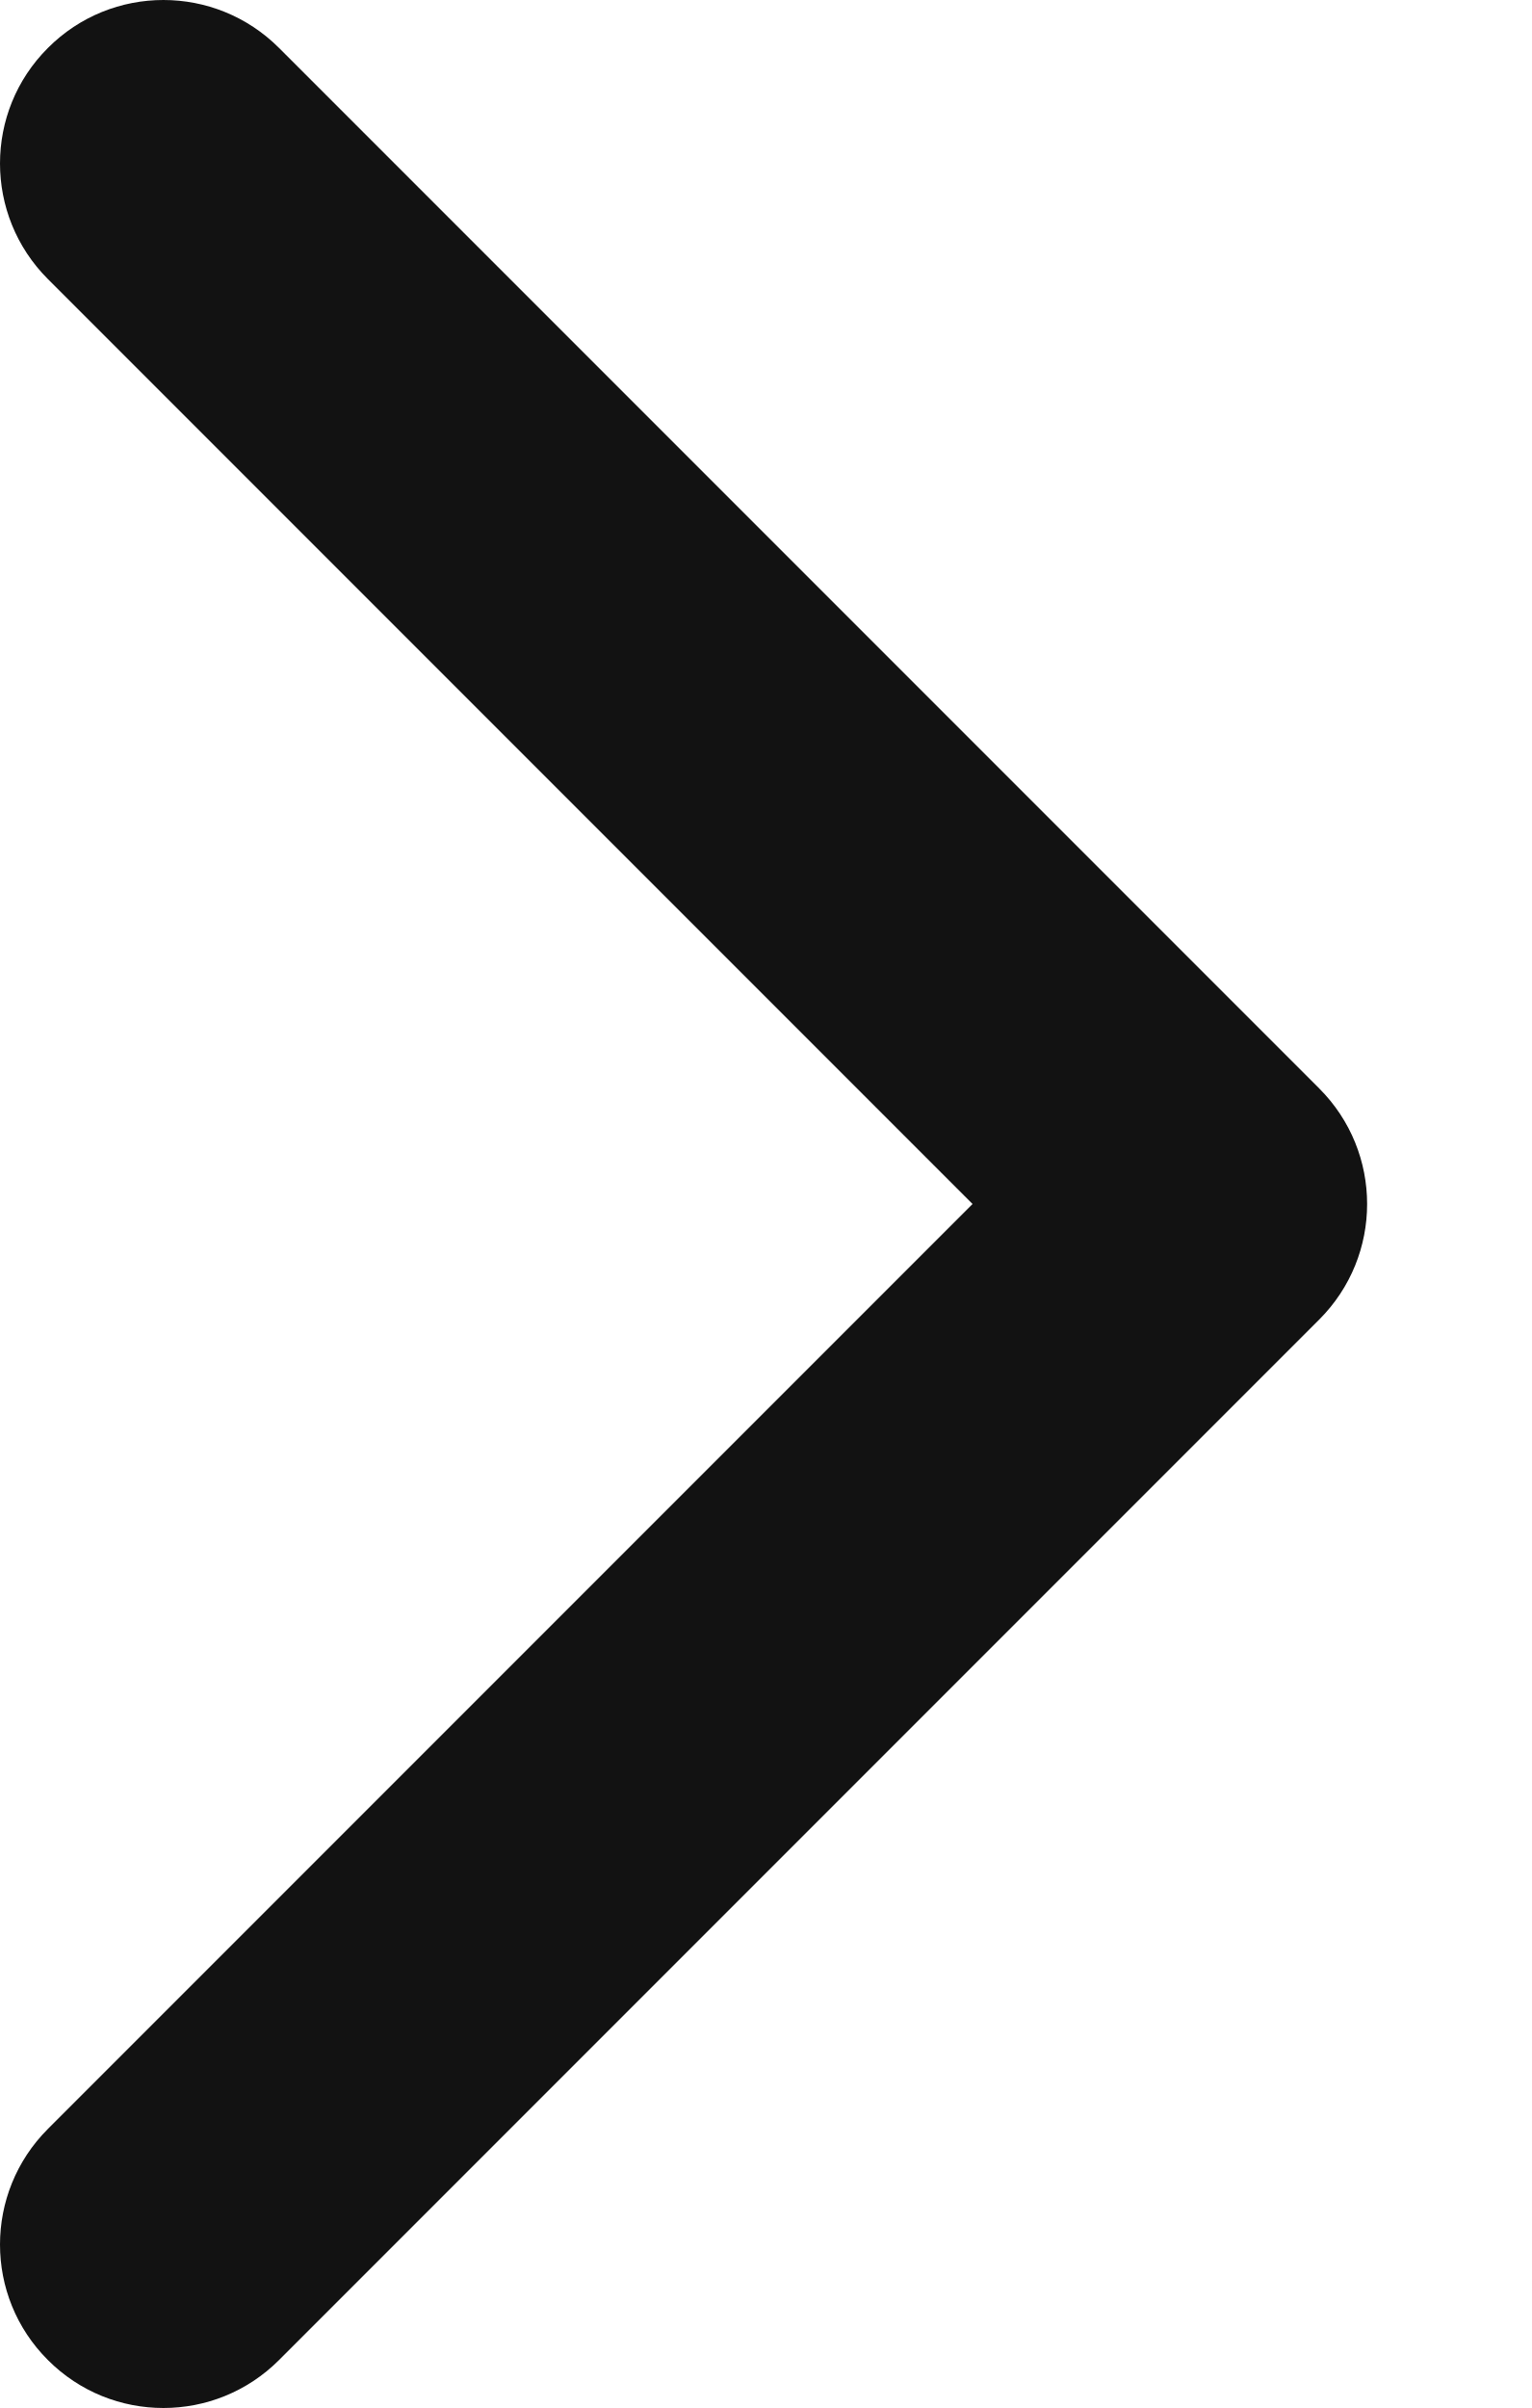
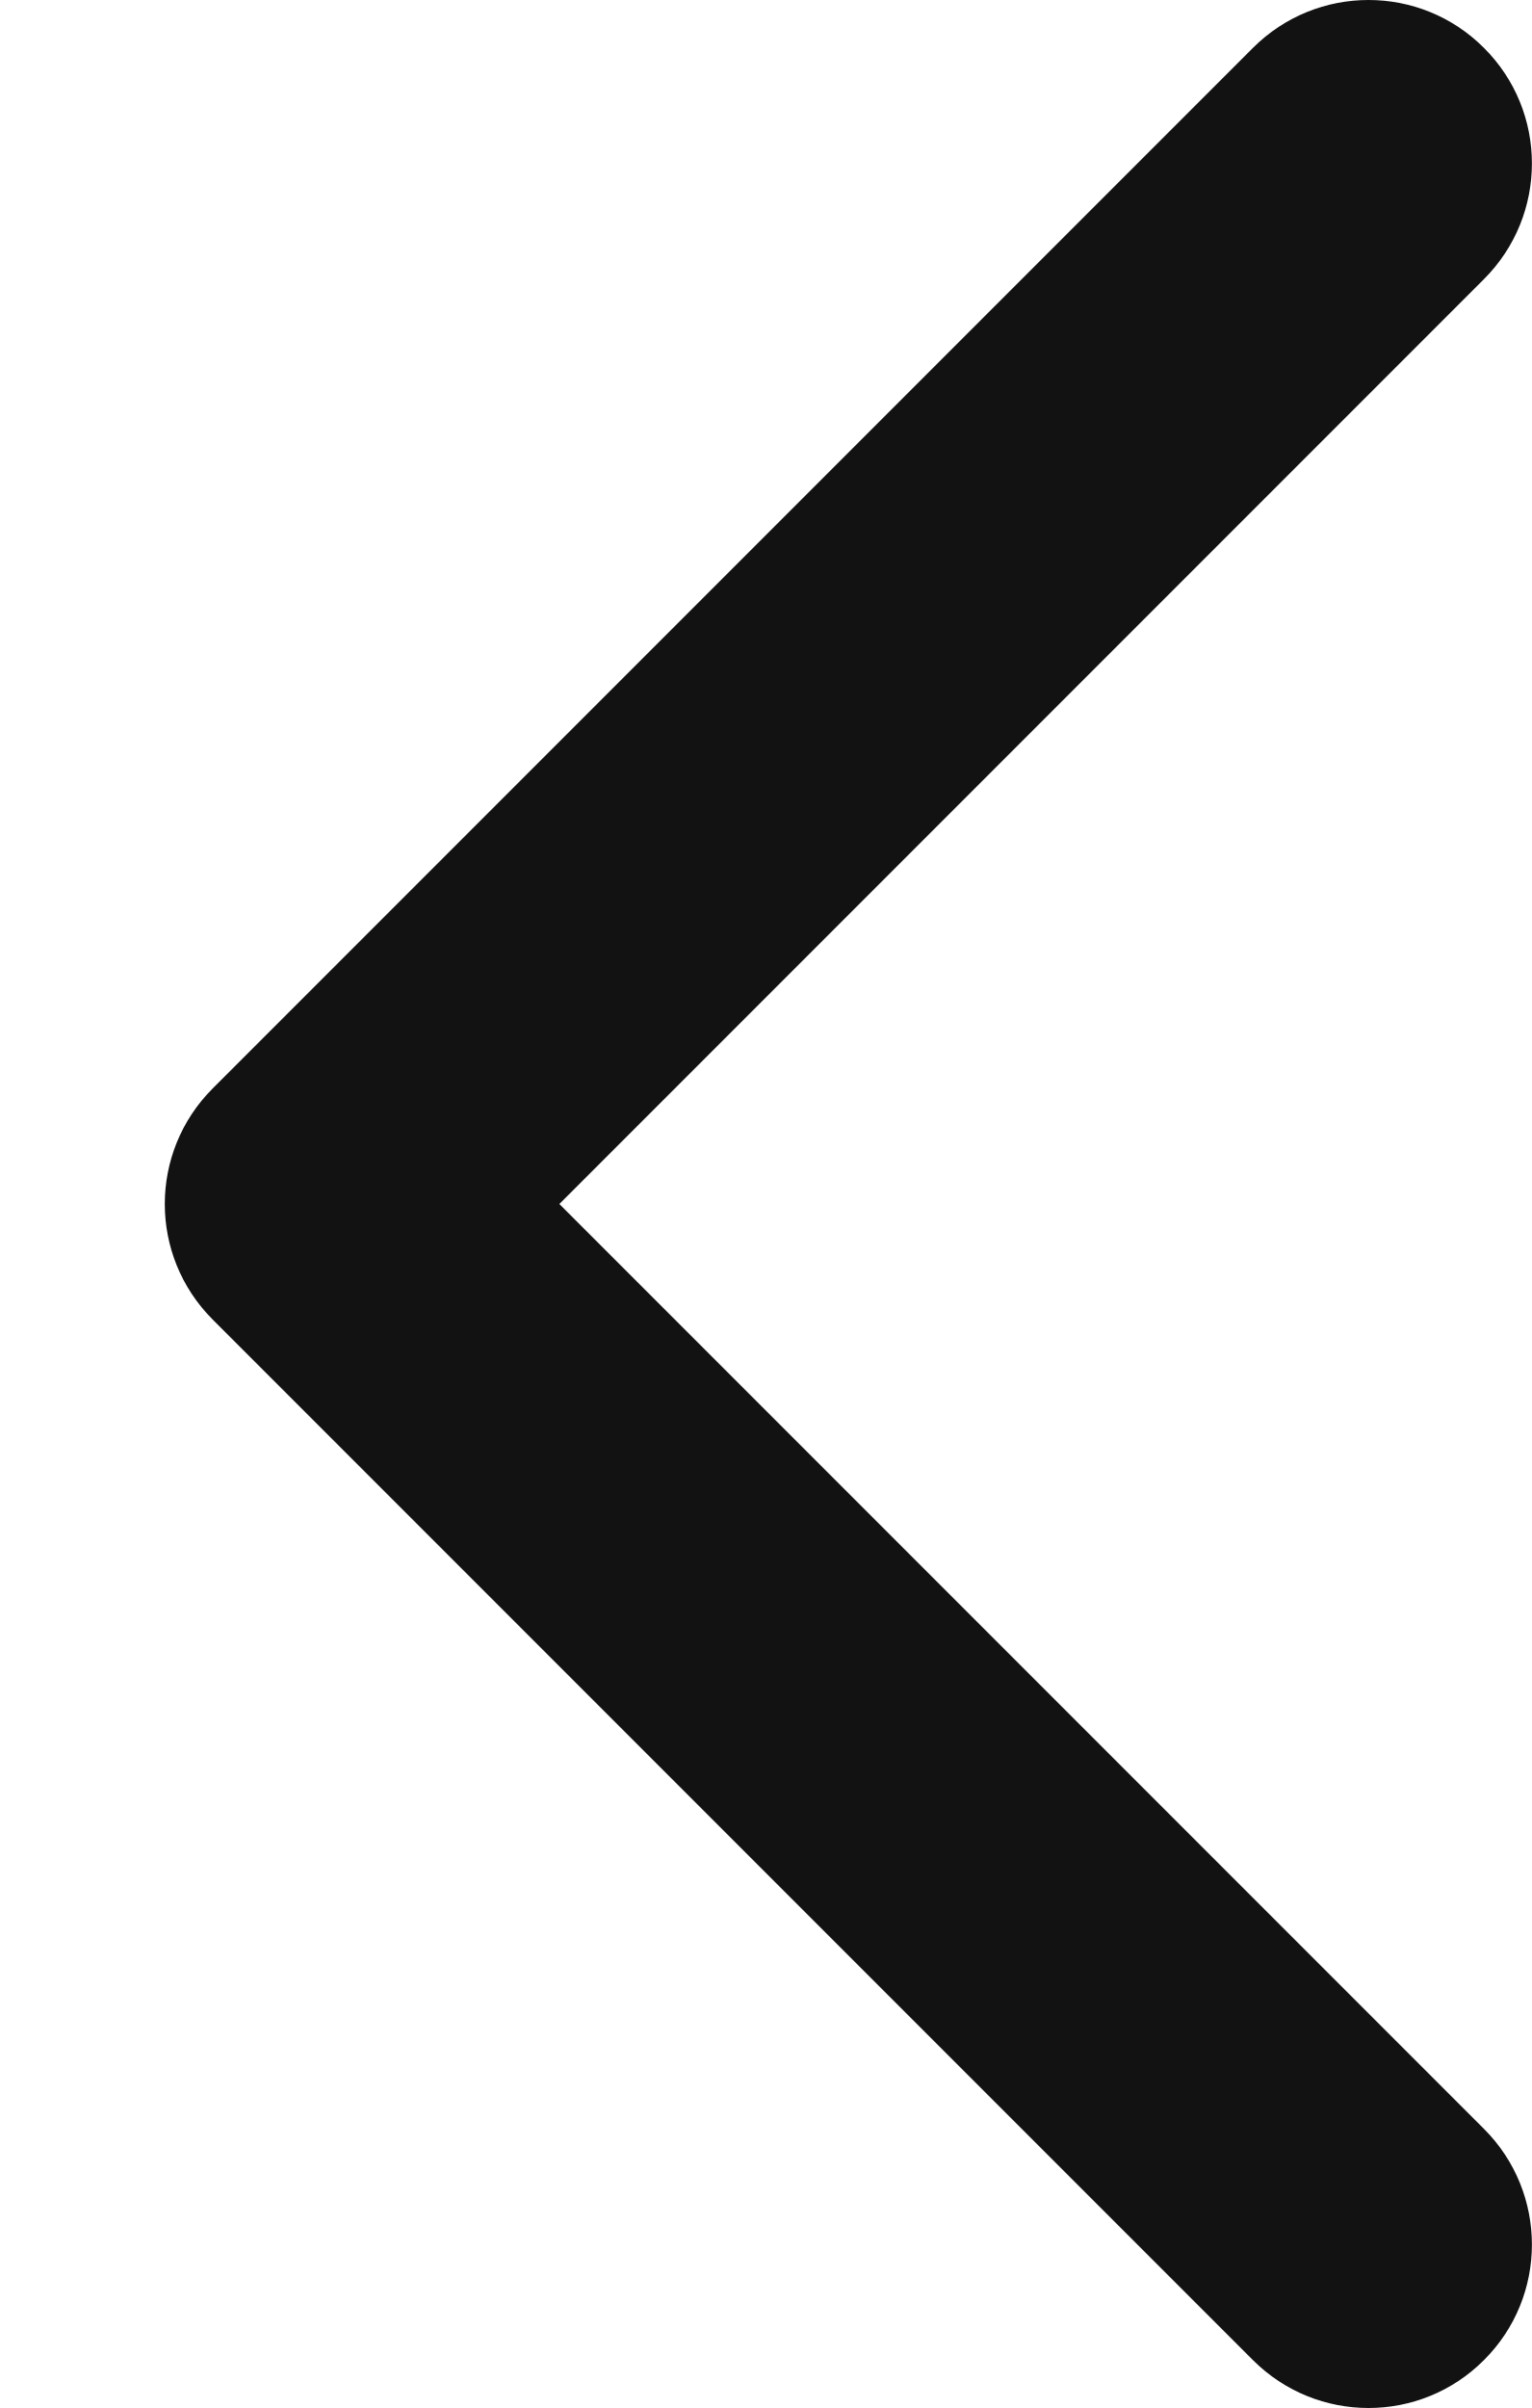
<svg xmlns="http://www.w3.org/2000/svg" width="7" height="11" viewBox="0 0 7 11" fill="none">
-   <path fill-rule="evenodd" clip-rule="evenodd" d="M1.275 10.781L6.028 6.028C6.32 5.736 6.32 5.264 6.028 4.972L1.275 0.219C0.983 -0.073 0.51 -0.073 0.219 0.219C-0.073 0.51 -0.073 0.983 0.219 1.275L4.444 5.5L0.219 9.725C-0.073 10.017 -0.073 10.49 0.219 10.781C0.51 11.073 0.983 11.073 1.275 10.781Z" fill="#121212" />
+   <path fill-rule="evenodd" clip-rule="evenodd" d="M5.725 10.781L0.972 6.028C0.68 5.736 0.68 5.264 0.972 4.972L5.725 0.219C6.017 -0.073 6.49 -0.073 6.781 0.219C7.073 0.51 7.073 0.983 6.781 1.275L2.556 5.5L6.781 9.725C7.073 10.017 7.073 10.49 6.781 10.781C6.49 11.073 6.017 11.073 5.725 10.781Z" fill="#121212" />
</svg>
